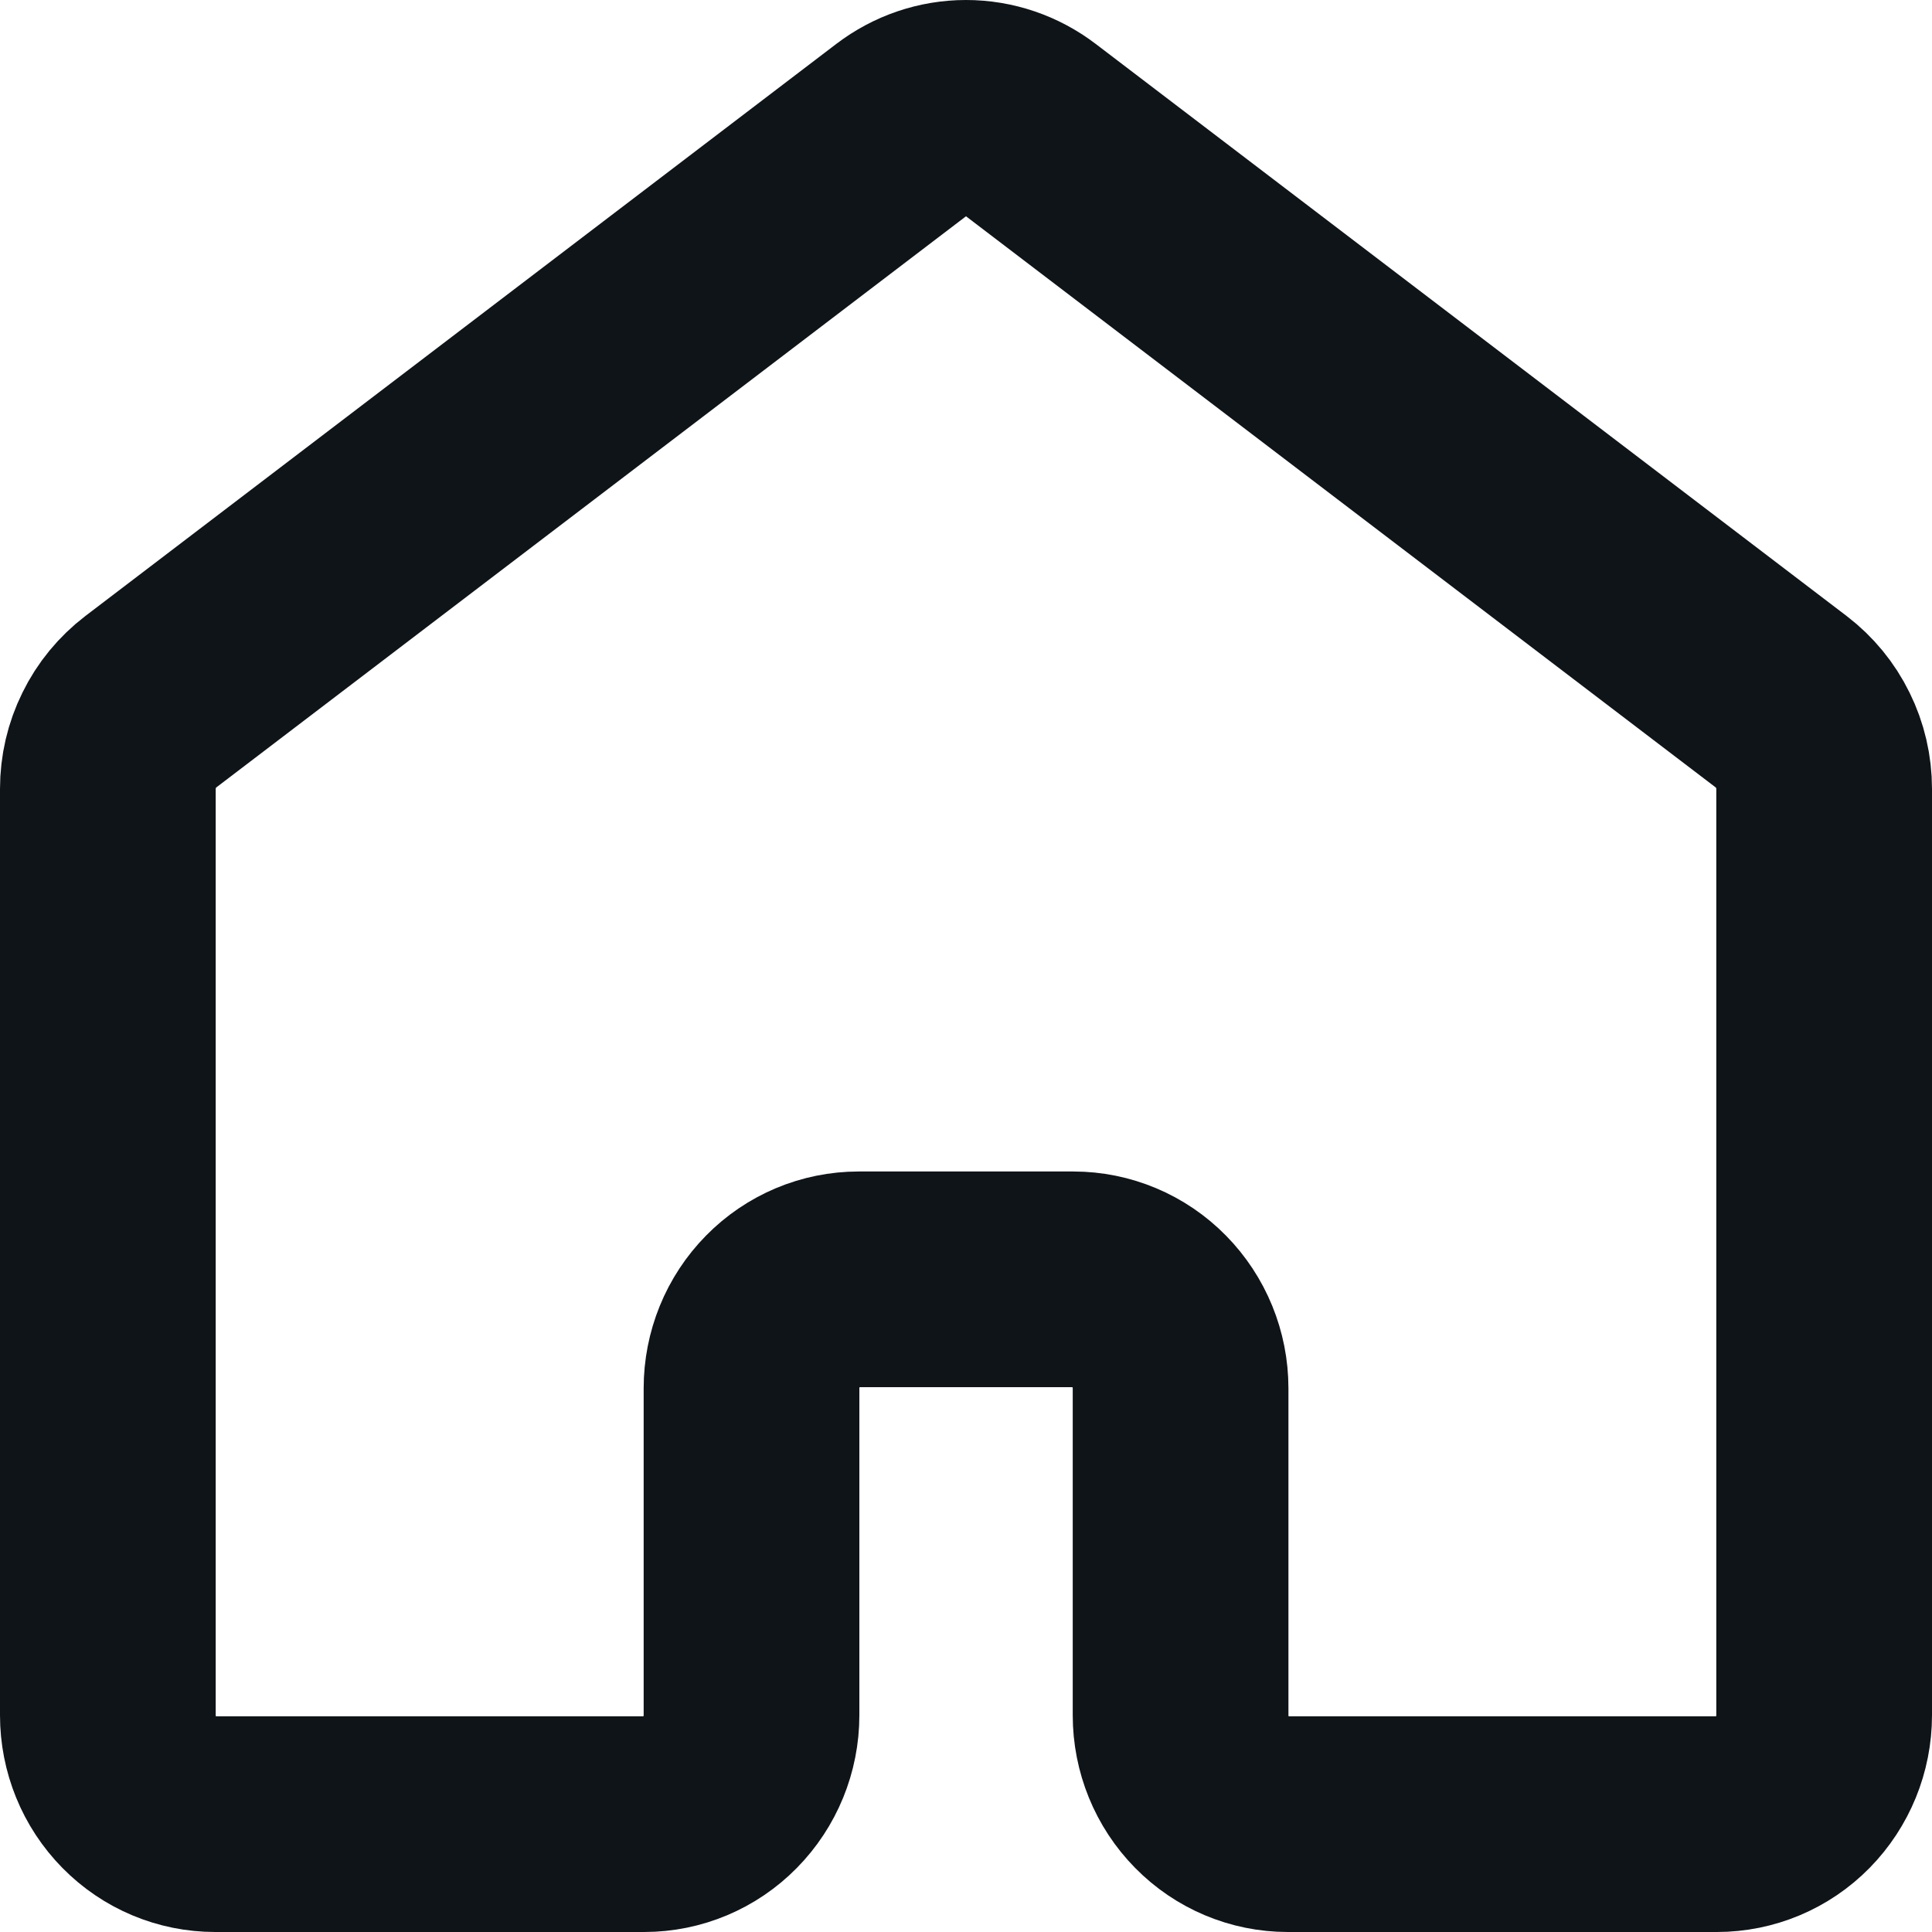
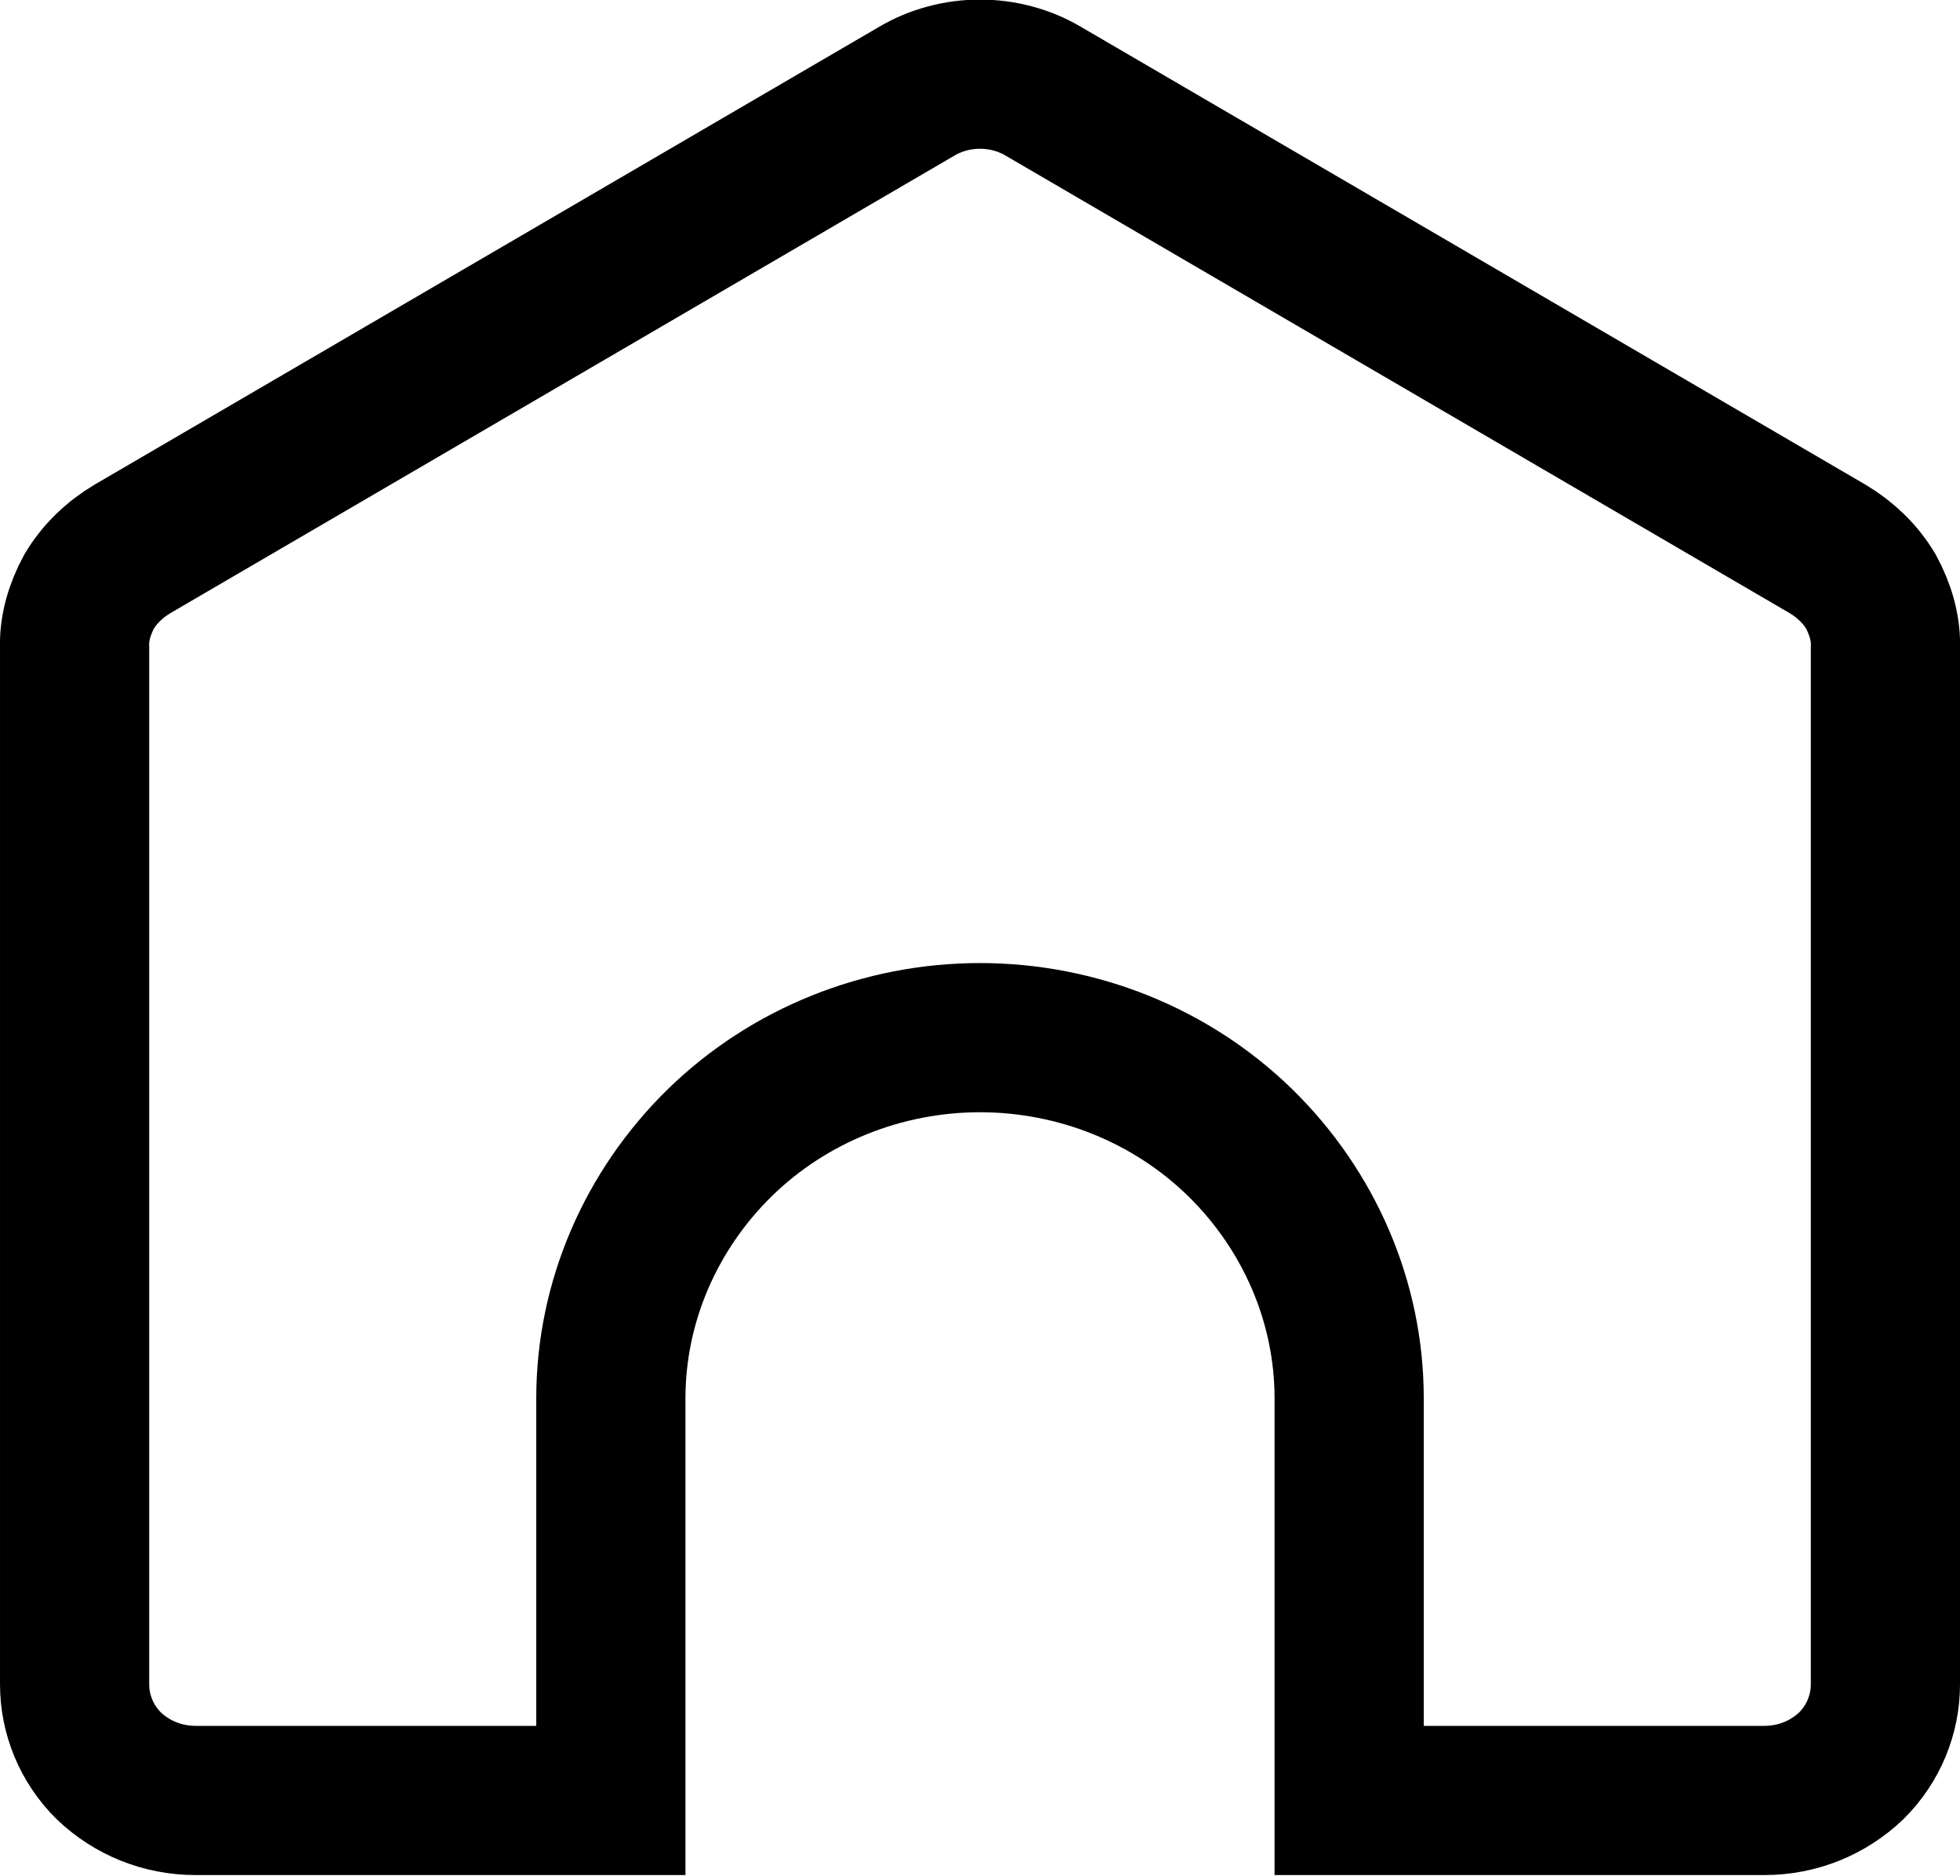
- <svg xmlns="http://www.w3.org/2000/svg" width="20.6" height="20.6" viewBox="16.85 0.00 20.6 20.6" fill="none">
-   <path d="M36.3 18.288V8.412C36.3 8.232 36.259 8.054 36.179 7.893C36.1 7.731 35.984 7.591 35.843 7.483L27.836 1.383C27.638 1.232 27.398 1.15 27.15 1.15C26.902 1.15 26.662 1.232 26.464 1.383L18.457 7.483C18.316 7.591 18.2 7.731 18.121 7.893C18.041 8.054 18 8.232 18 8.412V18.288C18 18.597 18.12 18.892 18.335 19.11C18.549 19.328 18.84 19.45 19.144 19.45H23.719C24.022 19.45 24.313 19.328 24.527 19.11C24.742 18.892 24.863 18.597 24.863 18.288V14.803C24.863 14.495 24.983 14.199 25.198 13.981C25.412 13.763 25.703 13.641 26.006 13.641H28.294C28.597 13.641 28.888 13.763 29.102 13.981C29.317 14.199 29.438 14.495 29.438 14.803V18.288C29.438 18.597 29.558 18.892 29.773 19.11C29.987 19.328 30.278 19.45 30.581 19.45H35.156C35.46 19.45 35.751 19.328 35.965 19.11C36.179 18.892 36.3 18.597 36.3 18.288Z" stroke="#0F1419" stroke-width="2.3" stroke-linecap="round" stroke-linejoin="round" />
+ <svg xmlns="http://www.w3.org/2000/svg" width="22.99" height="22" viewBox="2672.005 776.755 22.99 22" fill="none">
+   <path d="M2683.5 777.625C2683.76 777.625 2684.02 777.694 2684.24 777.824L2693.44 783.193C2693.65 783.317 2693.83 783.491 2693.95 783.694C2694.06 783.898 2694.13 784.126 2694.12 784.356V796.513C2694.12 796.866 2693.98 797.21 2693.72 797.468C2693.45 797.726 2693.09 797.875 2692.7 797.875H2687.83V793.157C2687.83 792.027 2687.36 790.949 2686.55 790.157C2685.74 789.367 2684.64 788.927 2683.5 788.927C2682.36 788.927 2681.26 789.367 2680.45 790.157C2679.64 790.949 2679.17 792.027 2679.17 793.157V797.875H2674.3C2673.91 797.875 2673.55 797.726 2673.28 797.468C2673.02 797.21 2672.88 796.866 2672.88 796.513V784.356C2672.87 784.126 2672.94 783.898 2673.05 783.694C2673.17 783.491 2673.35 783.317 2673.56 783.193L2682.76 777.824C2682.98 777.694 2683.24 777.625 2683.5 777.625Z" stroke="black" stroke-width="1.75" />
</svg>
